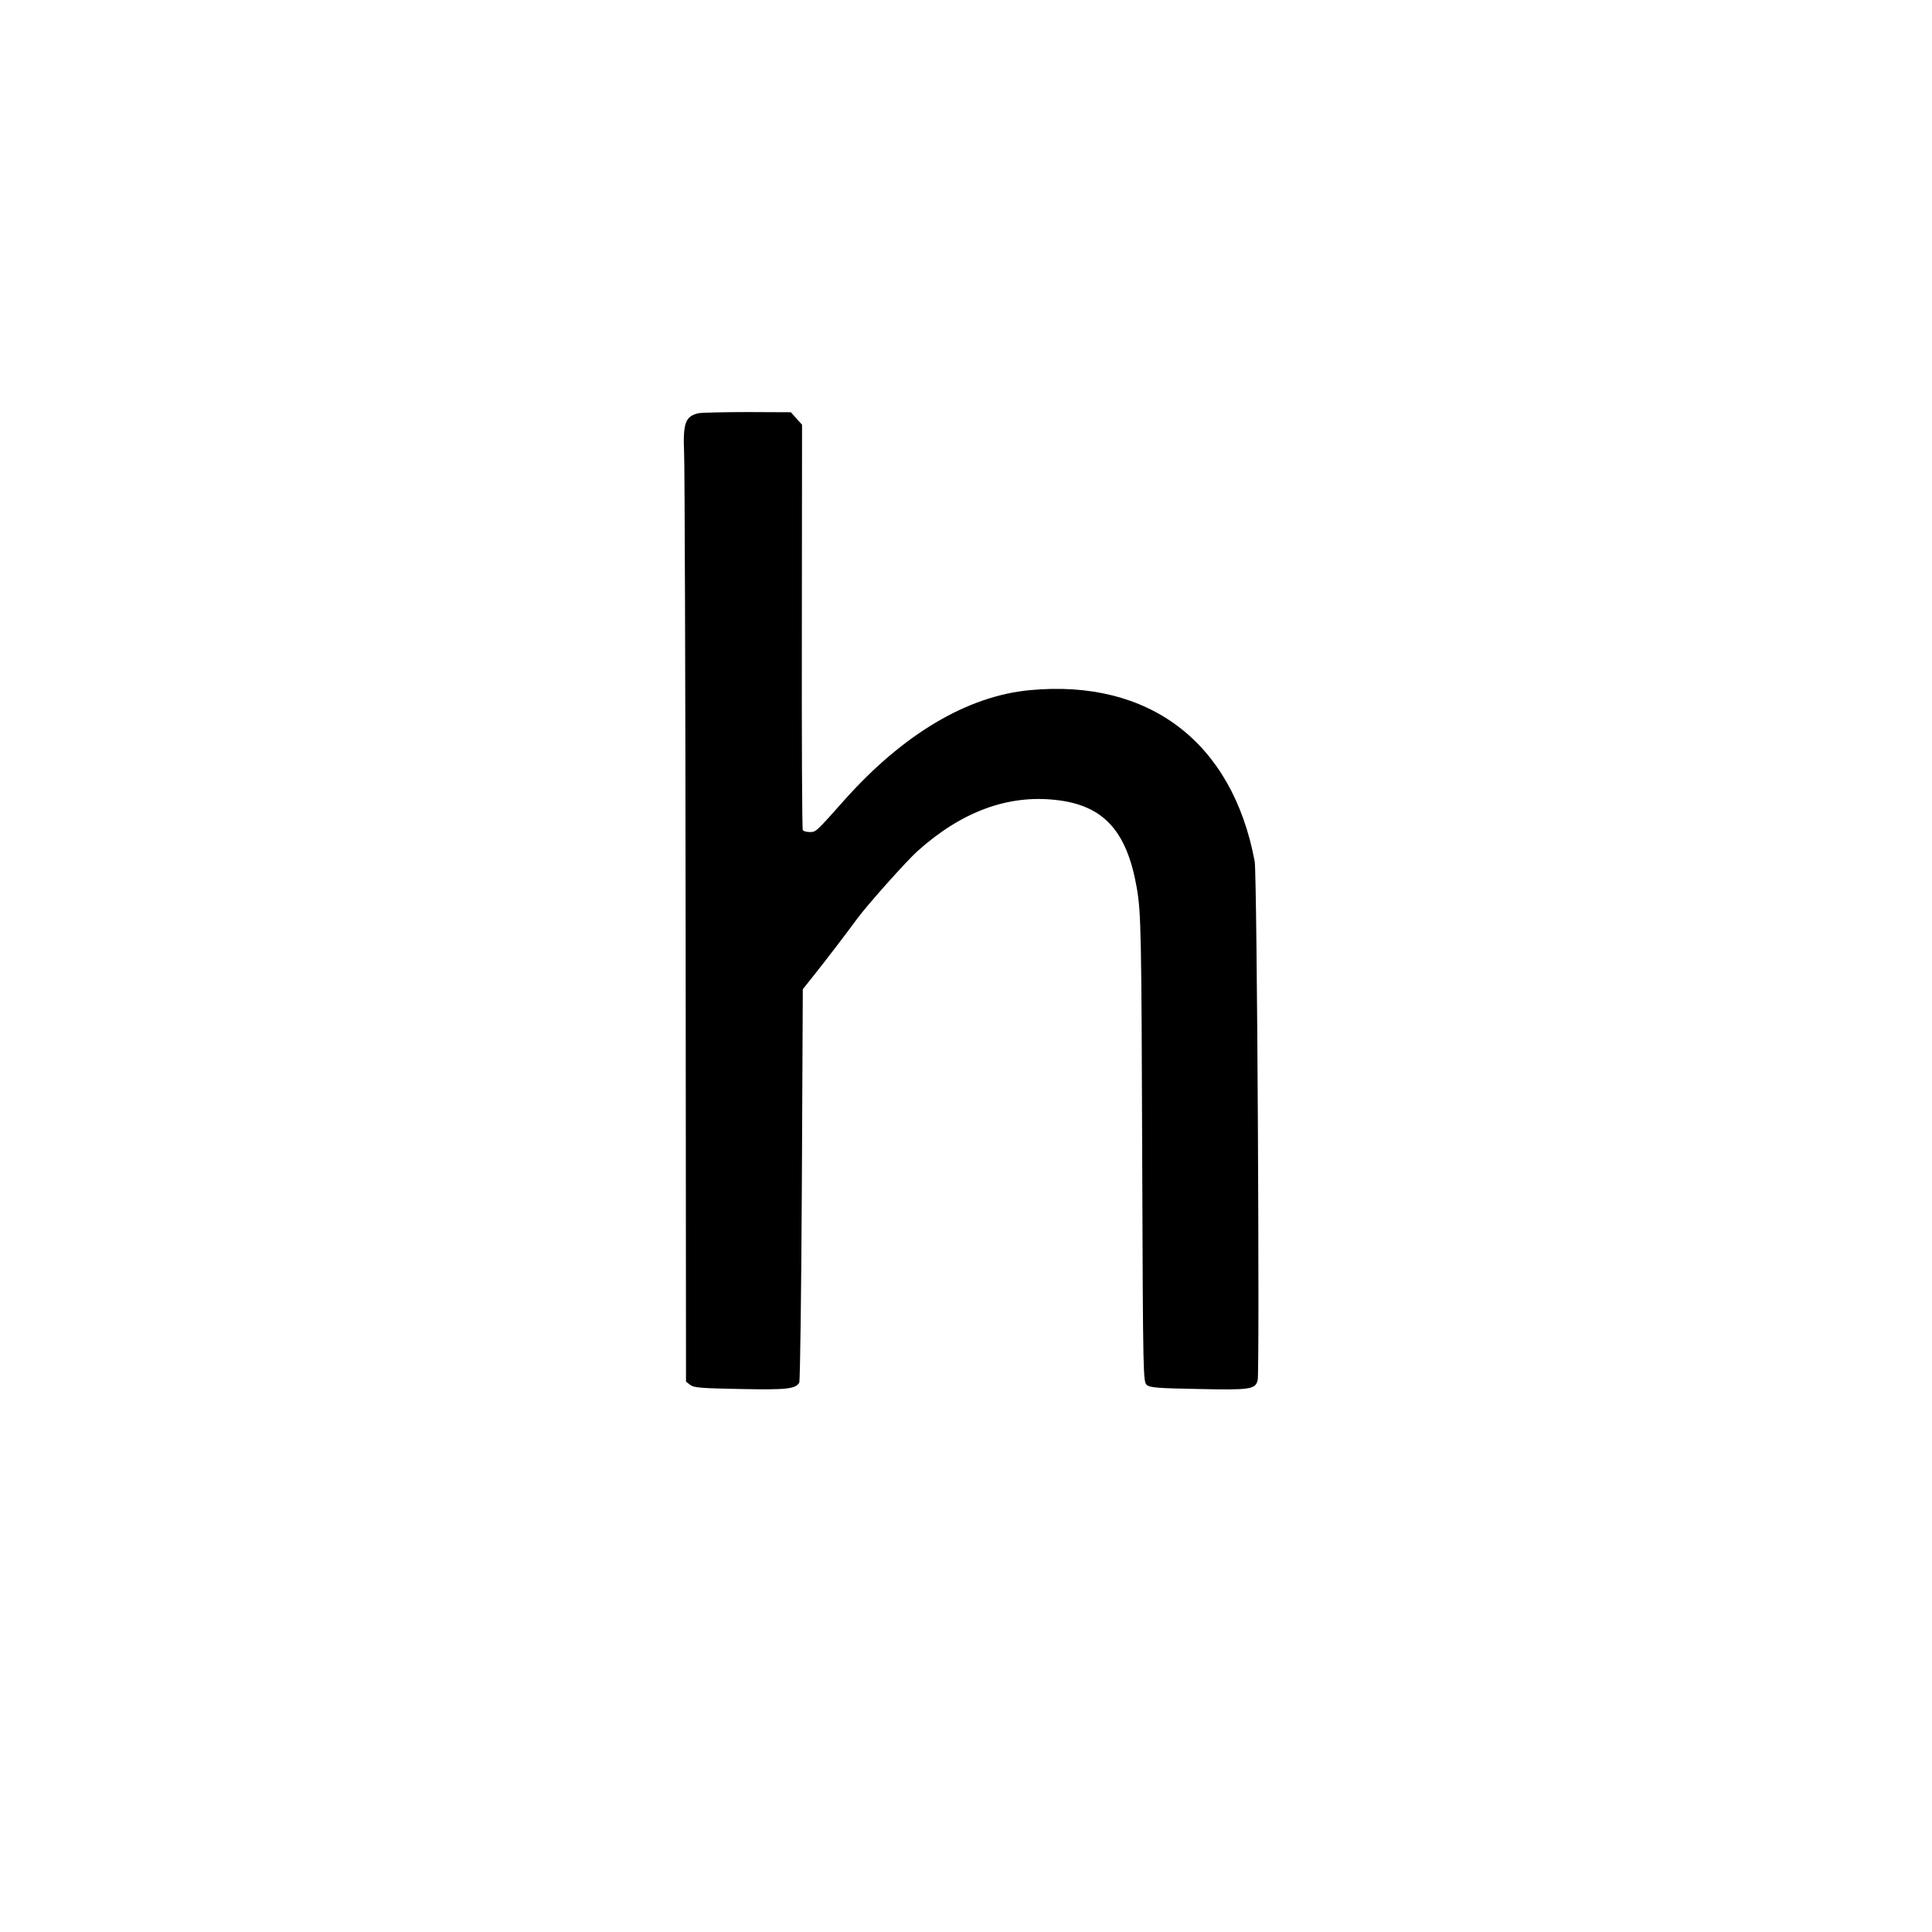
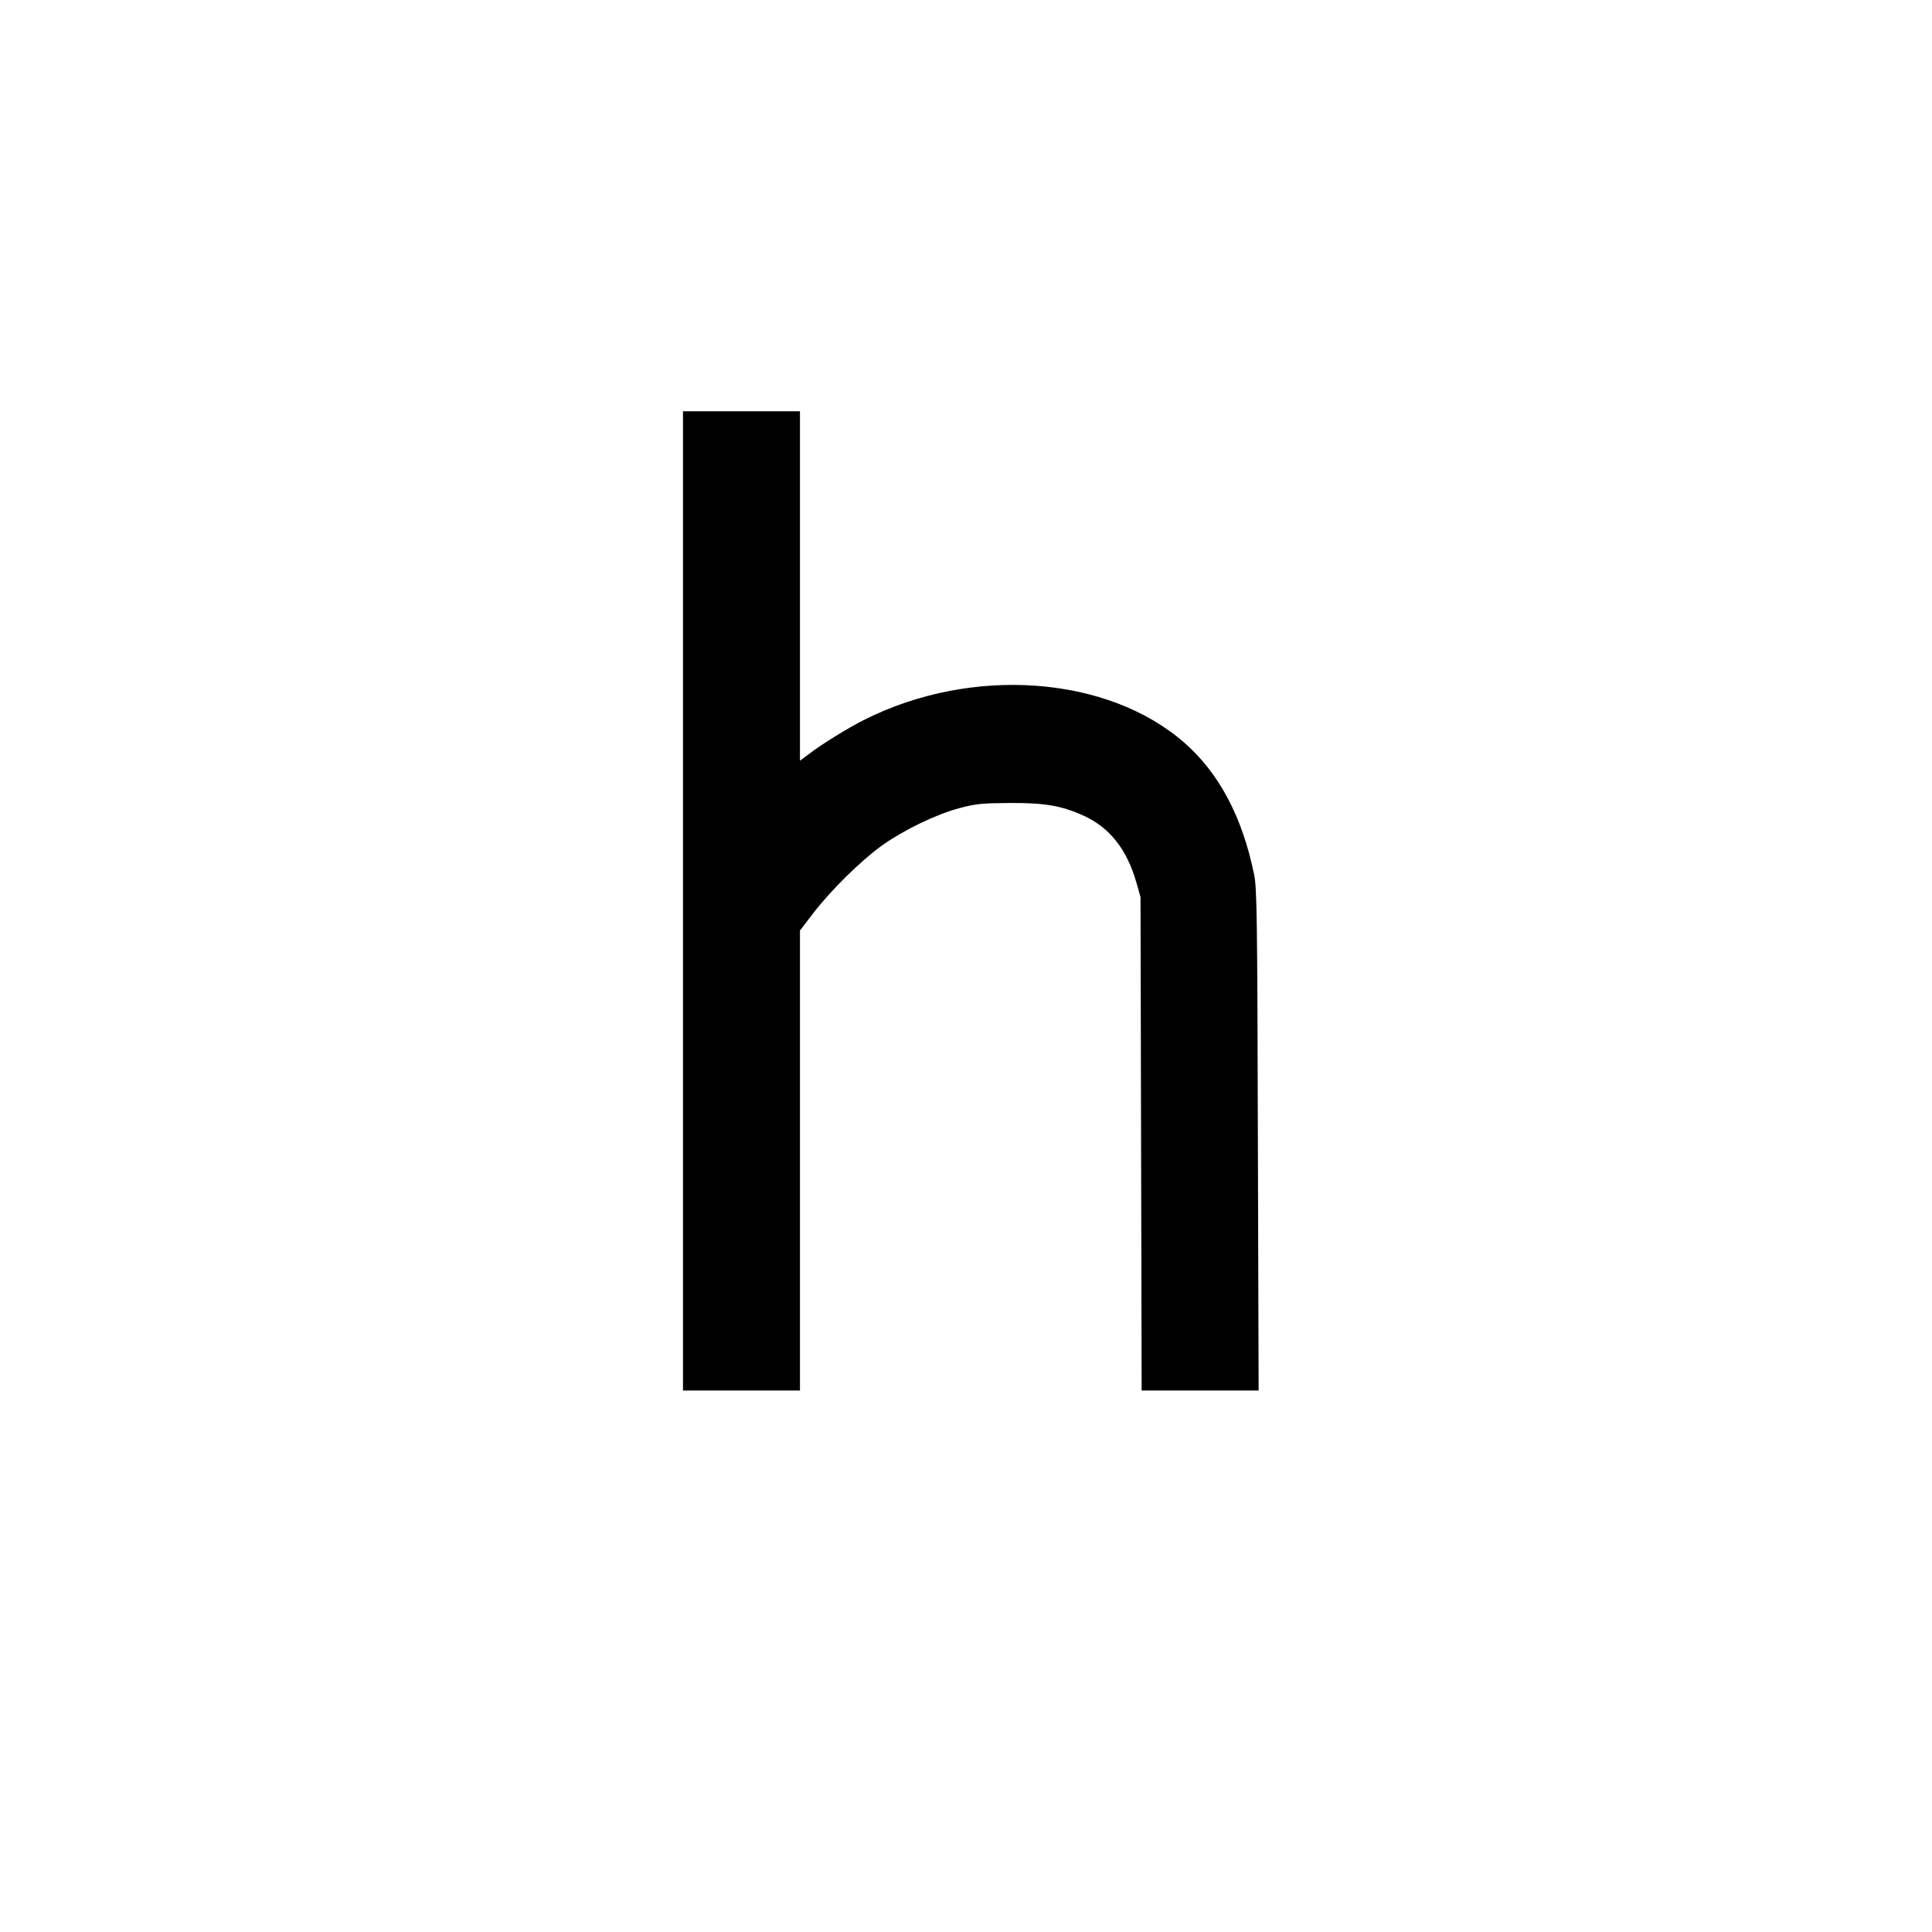
<svg xmlns="http://www.w3.org/2000/svg" width="1024" height="1024" viewBox="0 0 1024 1024">
-   <path d="M370.3 219.0C363.2 220.6 361.9 224.2 362.6 240.5C362.9 247.1 363.3 360.4 363.4 492.4L363.6 732.3L365.8 734.0C367.7 735.5 371.0 735.8 392.2 736.2C416.9 736.7 421.5 736.2 423.6 732.9C424.1 732.1 424.7 684.9 425.0 627.9L425.5 524.3L431.8 516.4C438.0 508.6 447.8 495.8 454.2 487.1C459.6 479.7 480.7 456.1 486.3 451.1C509.6 430.2 534.2 421.1 559.7 424.0C584.8 426.8 597.2 440.2 602.5 470.5C604.8 483.8 605.0 493.9 605.4 615.5C605.8 731.2 605.9 732.5 607.9 734.1C609.6 735.5 613.8 735.8 635.2 736.2C662.7 736.8 665.4 736.4 666.6 731.5C667.7 726.9 666.3 463.0 665.0 456.5C653.2 393.4 609.1 359.8 545.8 365.8C512.7 368.9 478.7 389.1 447.5 424.1C432.3 441.2 432.5 441.0 429.1 441.0C427.5 441.0 425.8 440.5 425.5 440.0C425.1 439.4 424.9 390.8 425.0 332.0L425.1 225.1L422.1 221.8L419.2 218.5L396.3 218.4C383.8 218.4 372.0 218.7 370.3 219.0Z" fill="#000000" fill-rule="nonzero" />
+   <path d="M362.0 477.5V737.0H393.0H424.0V615.1V493.2L431.2 483.8C440.6 471.6 456.4 456.1 467.5 448.1C479.2 439.8 496.2 431.6 508.6 428.3C517.3 426.0 520.6 425.7 535.0 425.6C553.9 425.5 562.7 427.0 574.7 432.5C588.3 438.8 597.3 450.3 602.3 467.7L604.5 475.5L604.8 606.2L605.1 737.0H636.1H667.1L666.7 604.2C666.4 486.0 666.2 470.6 664.7 463.5C658.5 433.1 646.2 409.9 627.9 393.8C587.1 358.0 515.1 352.8 458.1 381.5C449.5 385.8 435.6 394.4 428.8 399.6L424.0 403.2V310.6V218.0H393.0H362.0V477.5Z" fill="#000000" fill-rule="nonzero" />
</svg>
